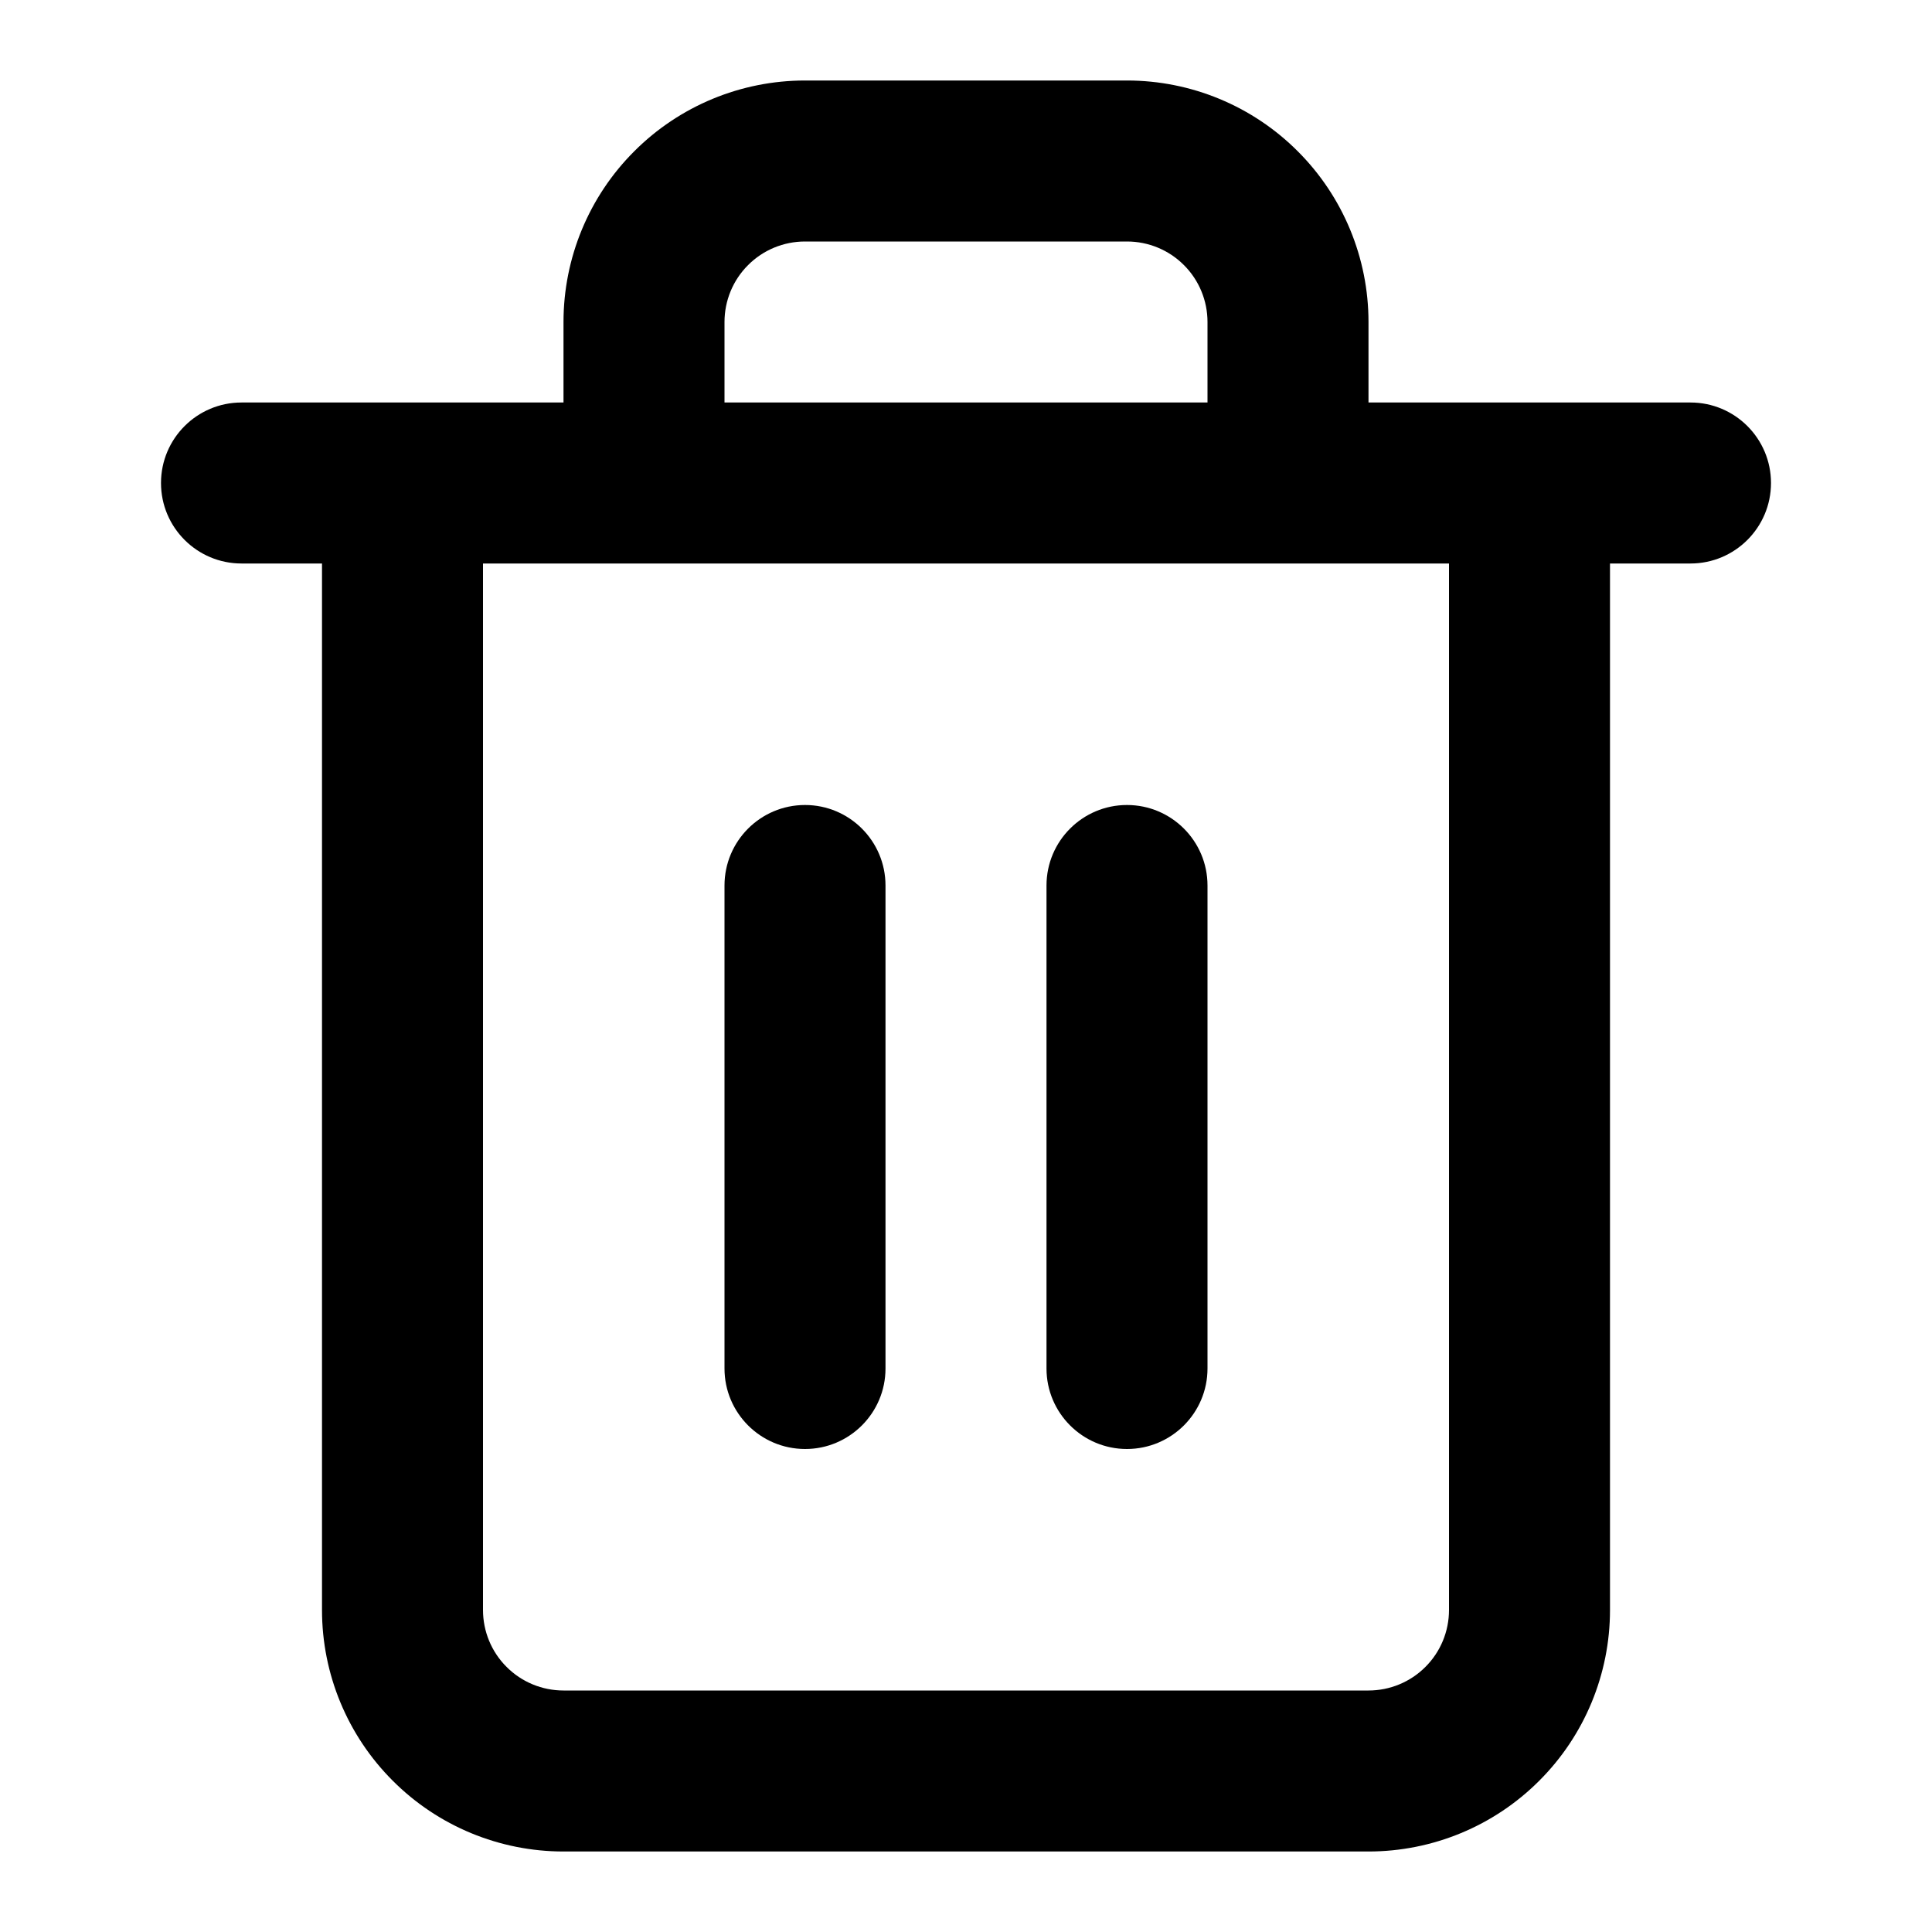
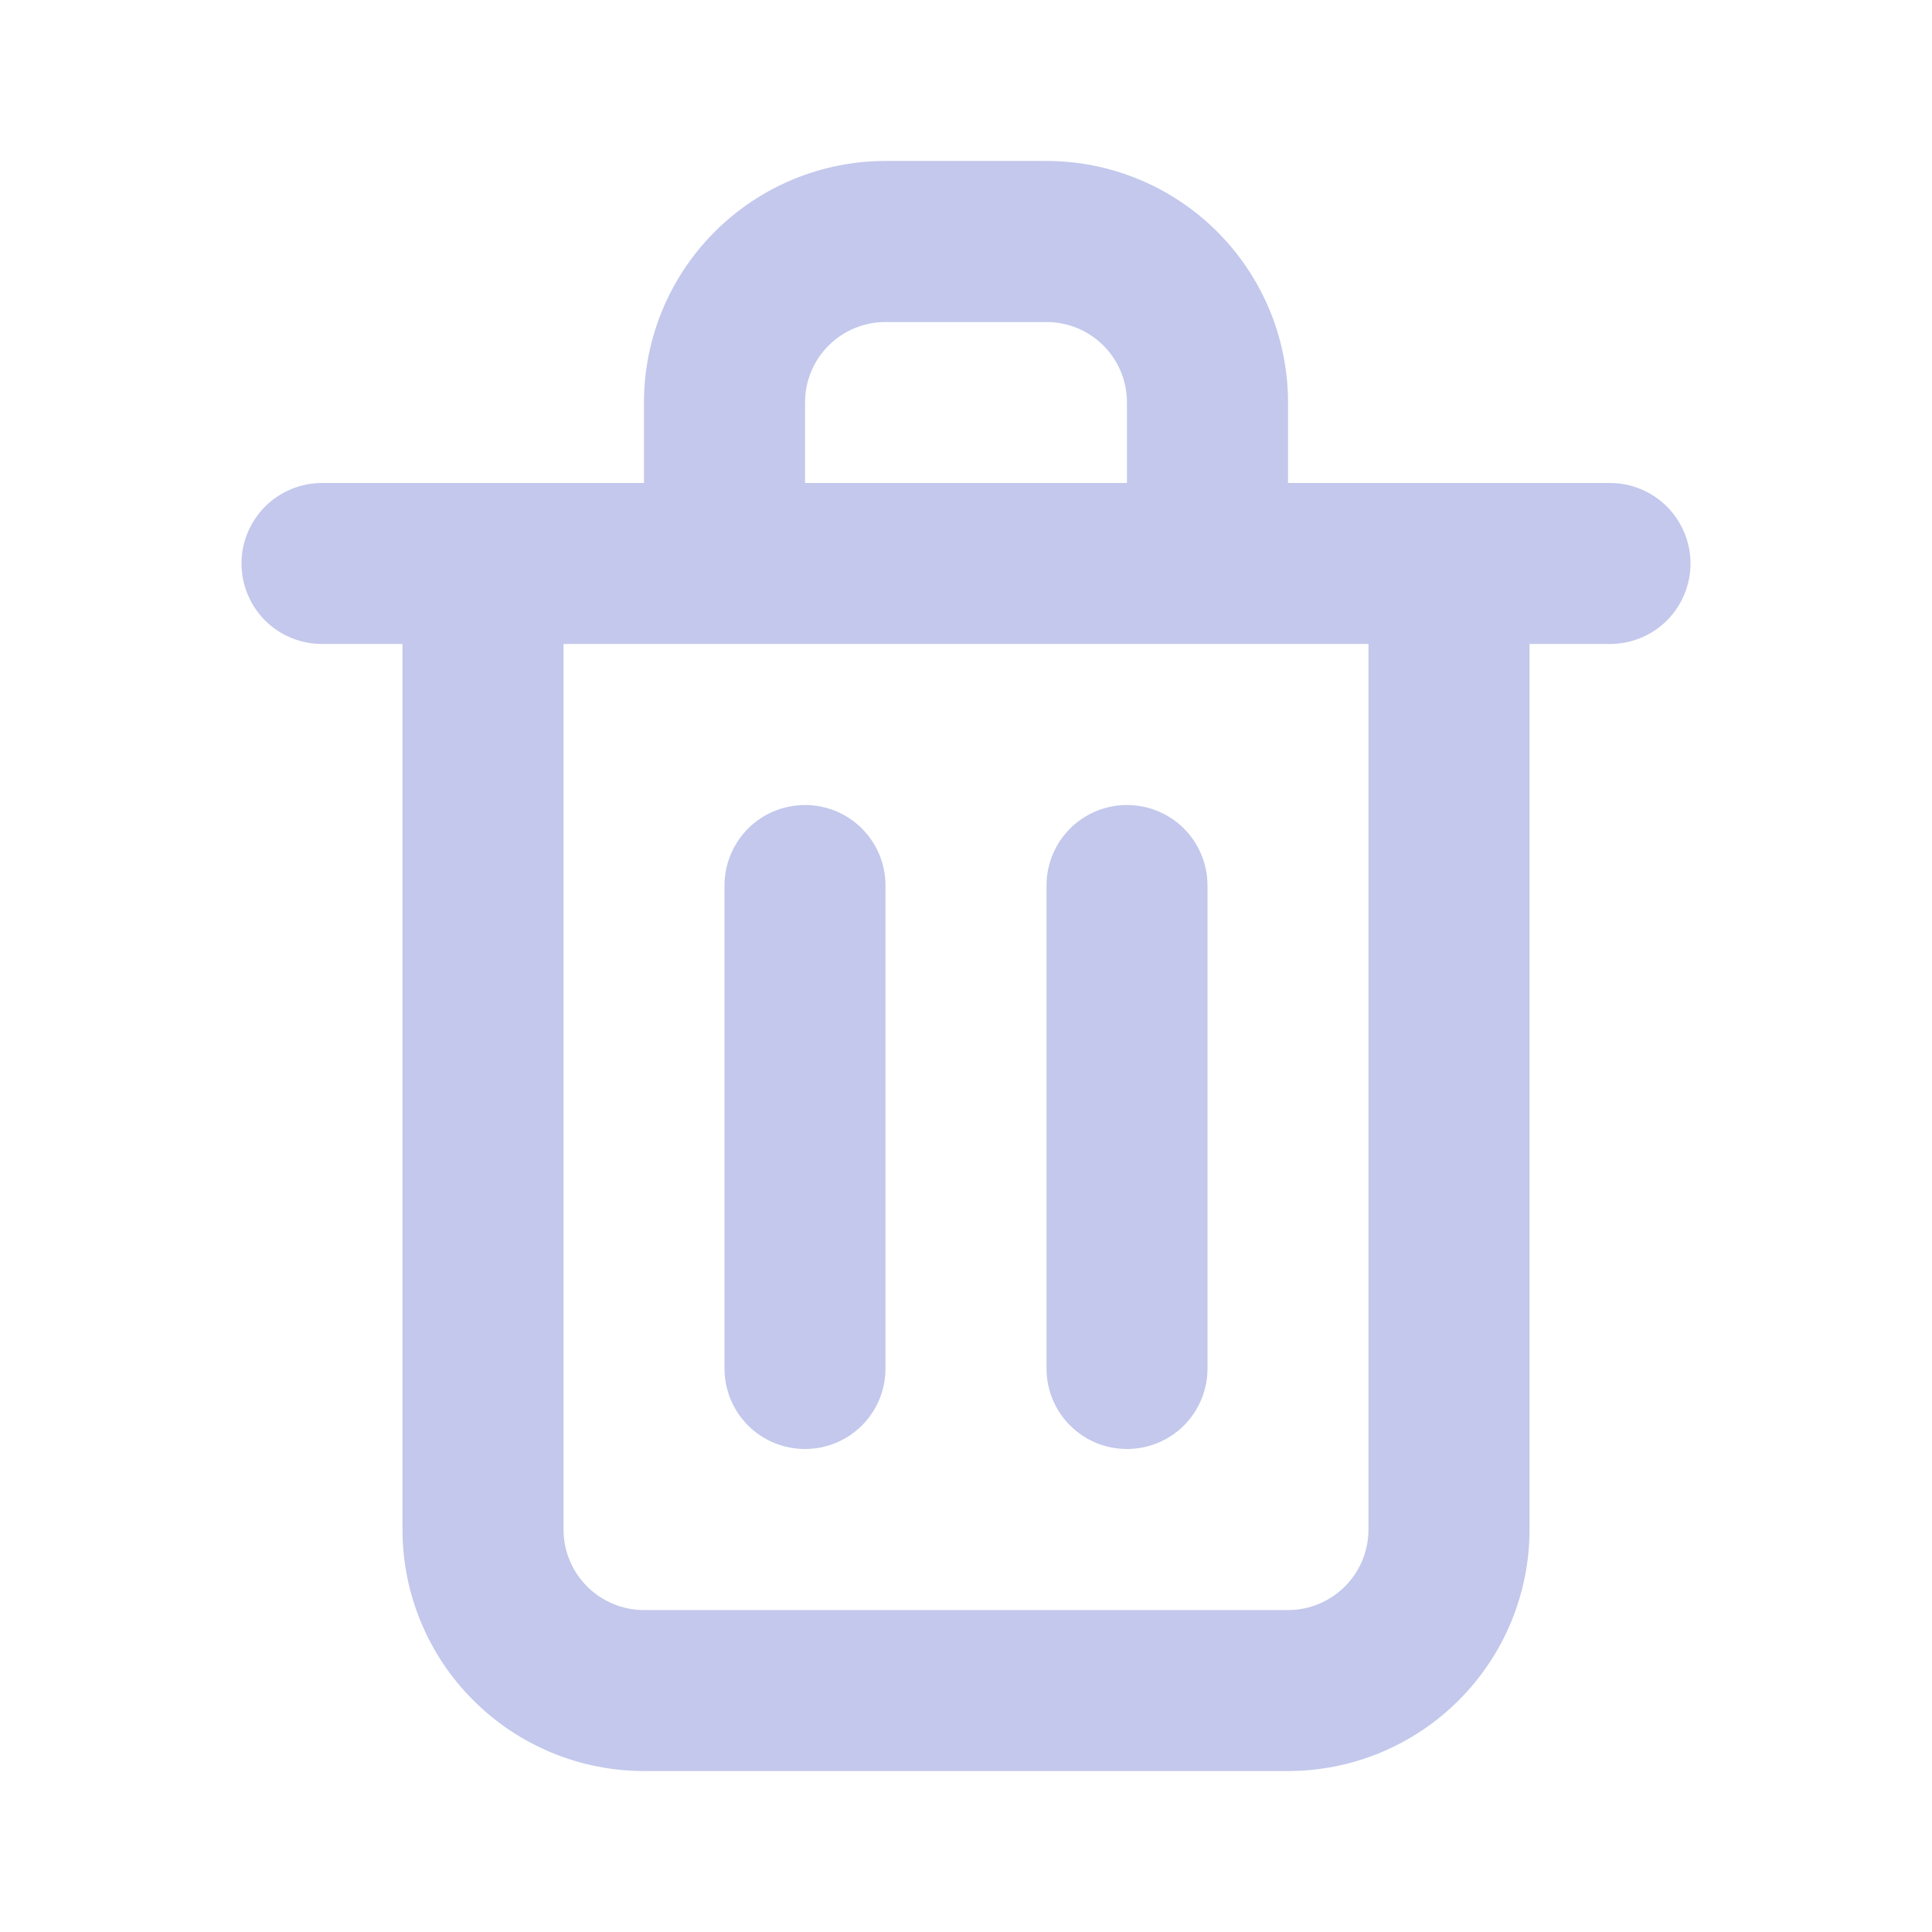
- <svg xmlns="http://www.w3.org/2000/svg" width="24" height="24" viewBox="0 0 24 24" fill="none">
-   <path fill-rule="evenodd" clip-rule="evenodd" d="M10 3C9.735 3 9.48 3.105 9.293 3.293C9.105 3.48 9 3.735 9 4V5H15V4C15 3.735 14.895 3.48 14.707 3.293C14.52 3.105 14.265 3 14 3H10ZM17 5V4C17 3.204 16.684 2.441 16.121 1.879C15.559 1.316 14.796 1 14 1H10C9.204 1 8.441 1.316 7.879 1.879C7.316 2.441 7 3.204 7 4V5H3C2.448 5 2 5.448 2 6C2 6.552 2.448 7 3 7H4V20C4 20.796 4.316 21.559 4.879 22.121C5.441 22.684 6.204 23 7 23H17C17.796 23 18.559 22.684 19.121 22.121C19.684 21.559 20 20.796 20 20V7H21C21.552 7 22 6.552 22 6C22 5.448 21.552 5 21 5H17ZM6 7V20C6 20.265 6.105 20.52 6.293 20.707C6.48 20.895 6.735 21 7 21H17C17.265 21 17.52 20.895 17.707 20.707C17.895 20.52 18 20.265 18 20V7H6ZM10 10C10.552 10 11 10.448 11 11V17C11 17.552 10.552 18 10 18C9.448 18 9 17.552 9 17V11C9 10.448 9.448 10 10 10ZM13 11C13 10.448 13.448 10 14 10C14.552 10 15 10.448 15 11V17C15 17.552 14.552 18 14 18C13.448 18 13 17.552 13 17V11Z" fill="black" />
+ <svg xmlns="http://www.w3.org/2000/svg" width="22" height="22" viewBox="0 0 22 22" fill="none">
+   <path d="M9.167 16.5C9.41 16.5 9.643 16.404 9.815 16.232C9.987 16.06 10.083 15.827 10.083 15.584V10.084C10.083 9.84 9.987 9.607 9.815 9.435C9.643 9.263 9.41 9.167 9.167 9.167C8.924 9.167 8.69 9.263 8.518 9.435C8.347 9.607 8.25 9.84 8.25 10.084V15.584C8.25 15.827 8.347 16.06 8.518 16.232C8.69 16.404 8.924 16.5 9.167 16.5ZM18.333 5.5H14.667V4.583C14.667 3.854 14.377 3.155 13.861 2.639C13.345 2.123 12.646 1.833 11.917 1.833H10.083C9.354 1.833 8.655 2.123 8.139 2.639C7.623 3.155 7.333 3.854 7.333 4.583V5.5H3.667C3.424 5.5 3.19 5.597 3.018 5.769C2.847 5.941 2.75 6.174 2.75 6.417C2.75 6.66 2.847 6.893 3.018 7.065C3.19 7.237 3.424 7.333 3.667 7.333H4.583V17.417C4.583 18.146 4.873 18.846 5.389 19.361C5.905 19.877 6.604 20.167 7.333 20.167H14.667C15.396 20.167 16.096 19.877 16.611 19.361C17.127 18.846 17.417 18.146 17.417 17.417V7.333H18.333C18.576 7.333 18.81 7.237 18.982 7.065C19.153 6.893 19.25 6.66 19.25 6.417C19.25 6.174 19.153 5.941 18.982 5.769C18.81 5.597 18.576 5.5 18.333 5.5ZM9.167 4.583C9.167 4.34 9.263 4.107 9.435 3.935C9.607 3.763 9.84 3.667 10.083 3.667H11.917C12.16 3.667 12.393 3.763 12.565 3.935C12.737 4.107 12.833 4.34 12.833 4.583V5.5H9.167V4.583ZM15.583 17.417C15.583 17.66 15.487 17.893 15.315 18.065C15.143 18.237 14.91 18.334 14.667 18.334H7.333C7.09 18.334 6.857 18.237 6.685 18.065C6.513 17.893 6.417 17.66 6.417 17.417V7.333H15.583V17.417ZM12.833 16.5C13.076 16.5 13.31 16.404 13.482 16.232C13.653 16.06 13.75 15.827 13.75 15.584V10.084C13.75 9.84 13.653 9.607 13.482 9.435C13.31 9.263 13.076 9.167 12.833 9.167C12.59 9.167 12.357 9.263 12.185 9.435C12.013 9.607 11.917 9.84 11.917 10.084V15.584C11.917 15.827 12.013 16.06 12.185 16.232C12.357 16.404 12.59 16.5 12.833 16.5Z" fill="#C3C8EC" />
</svg>
